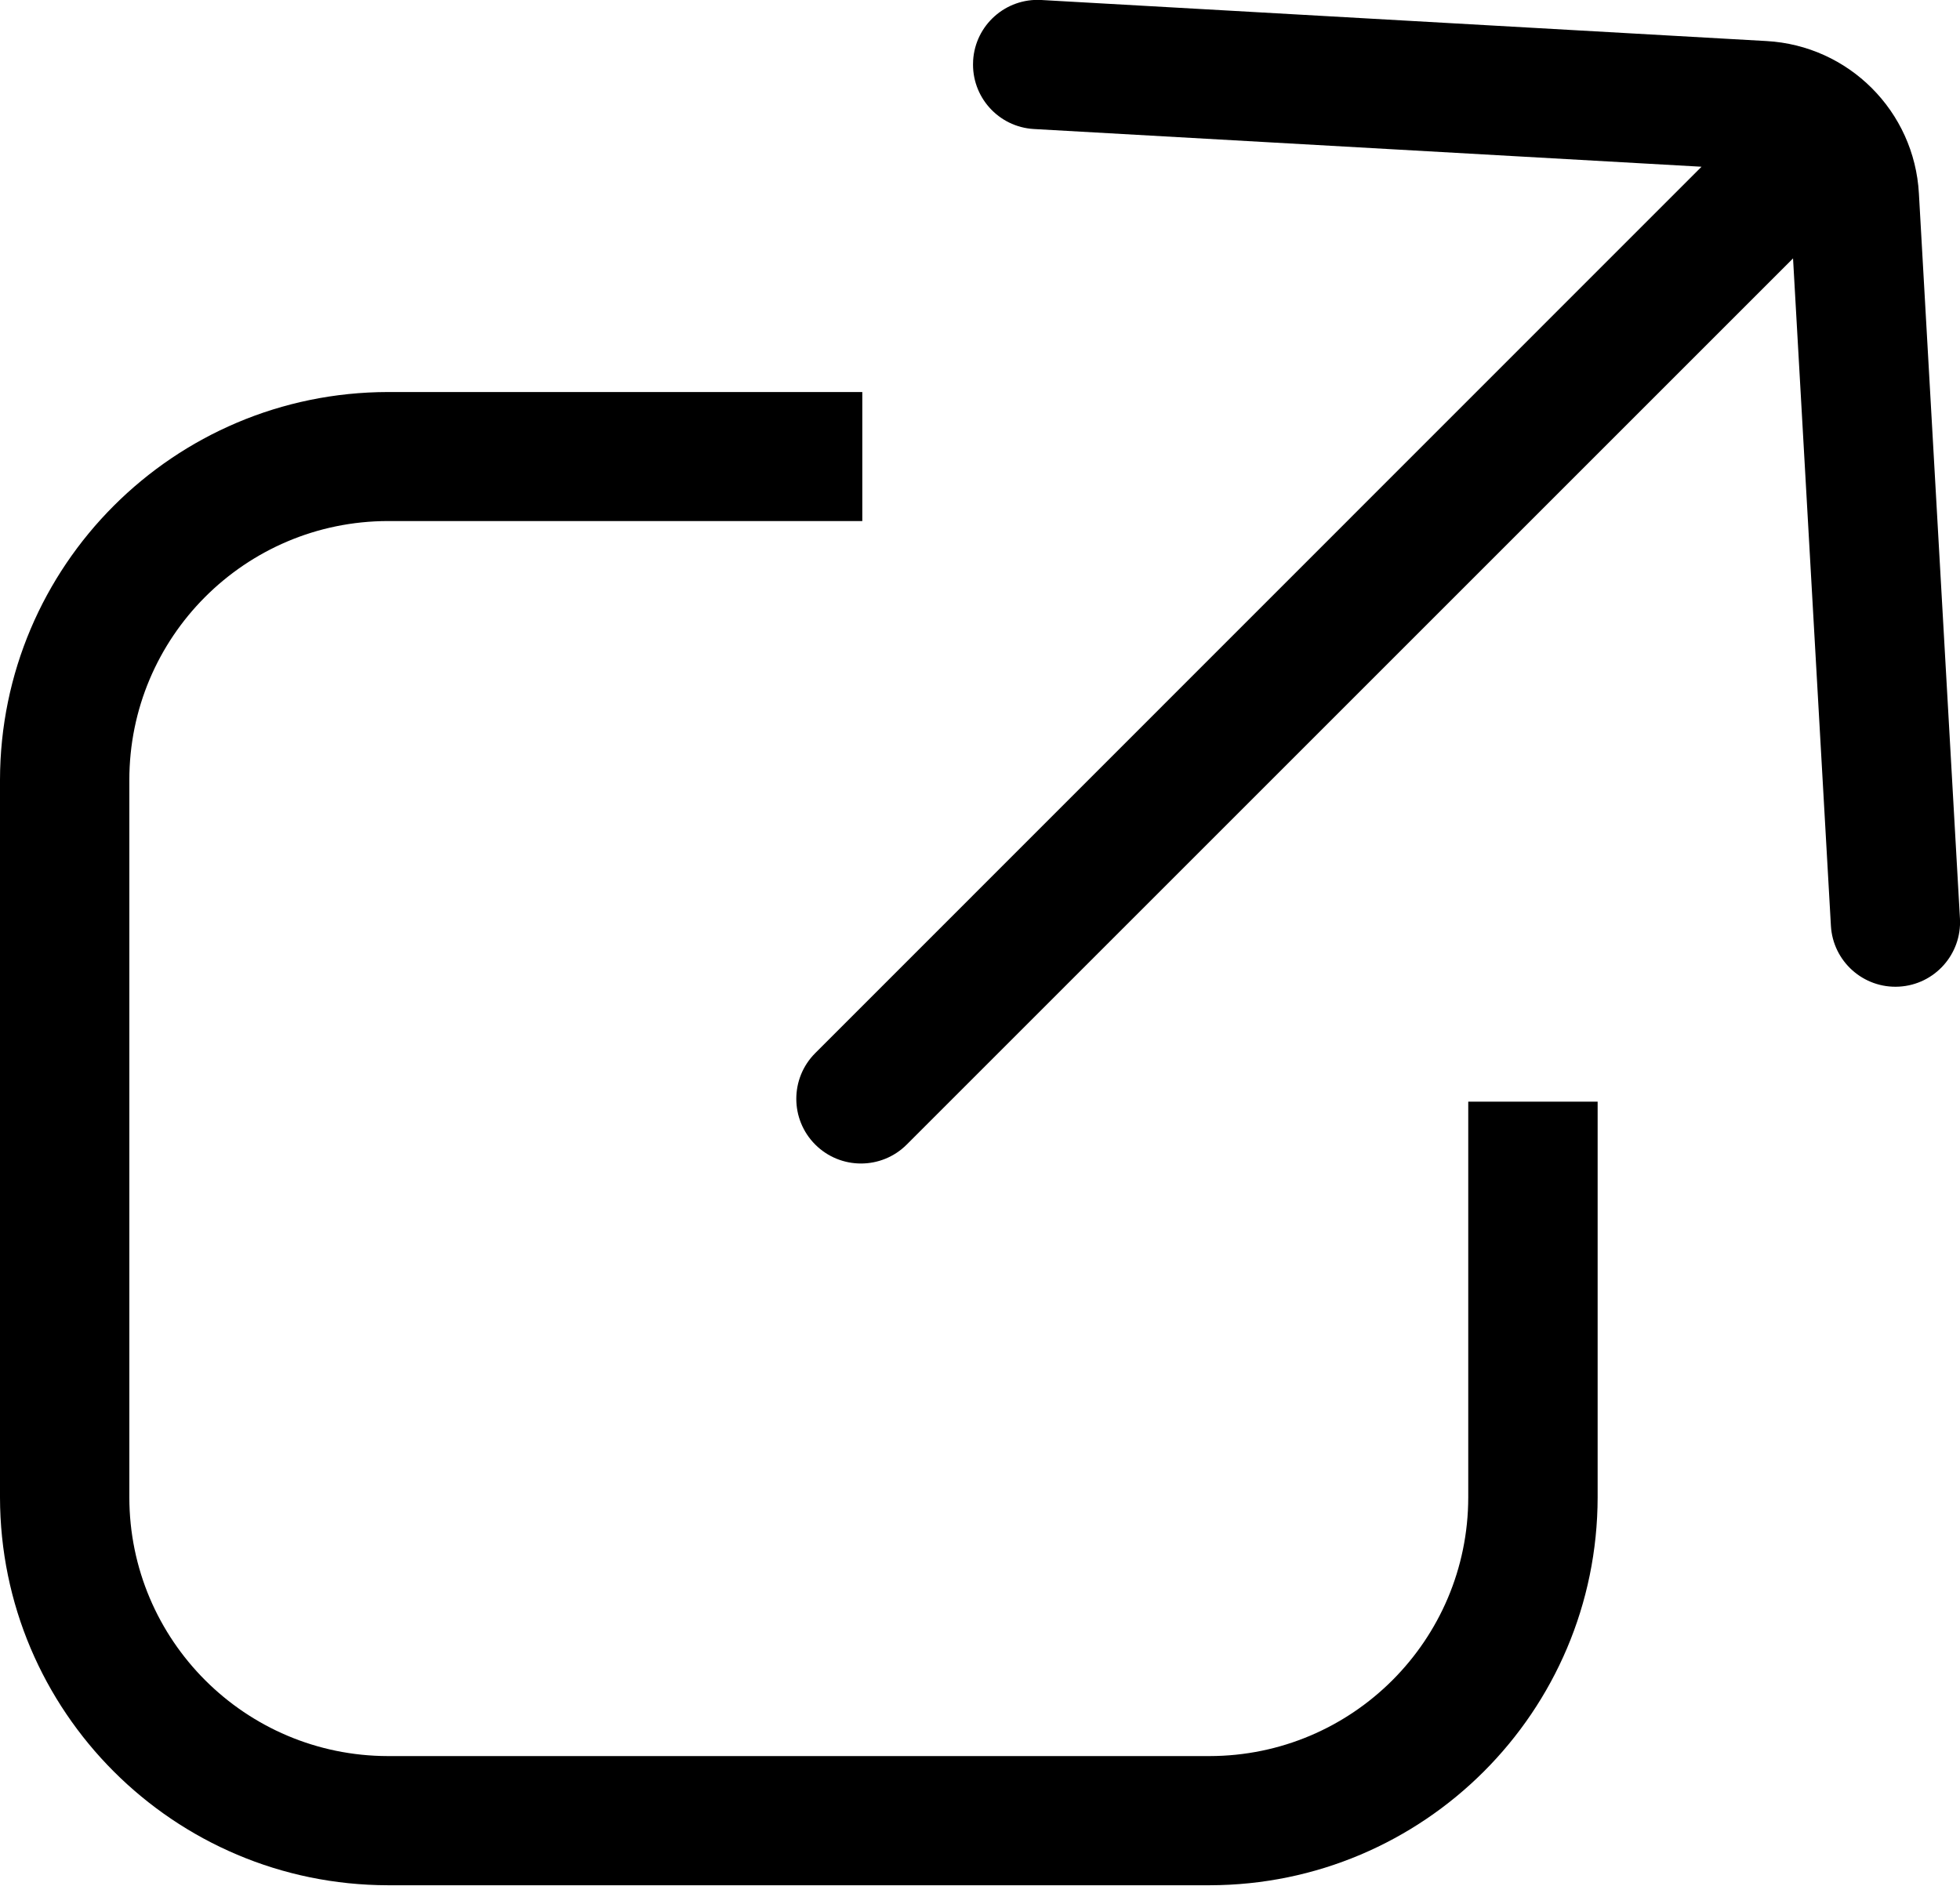
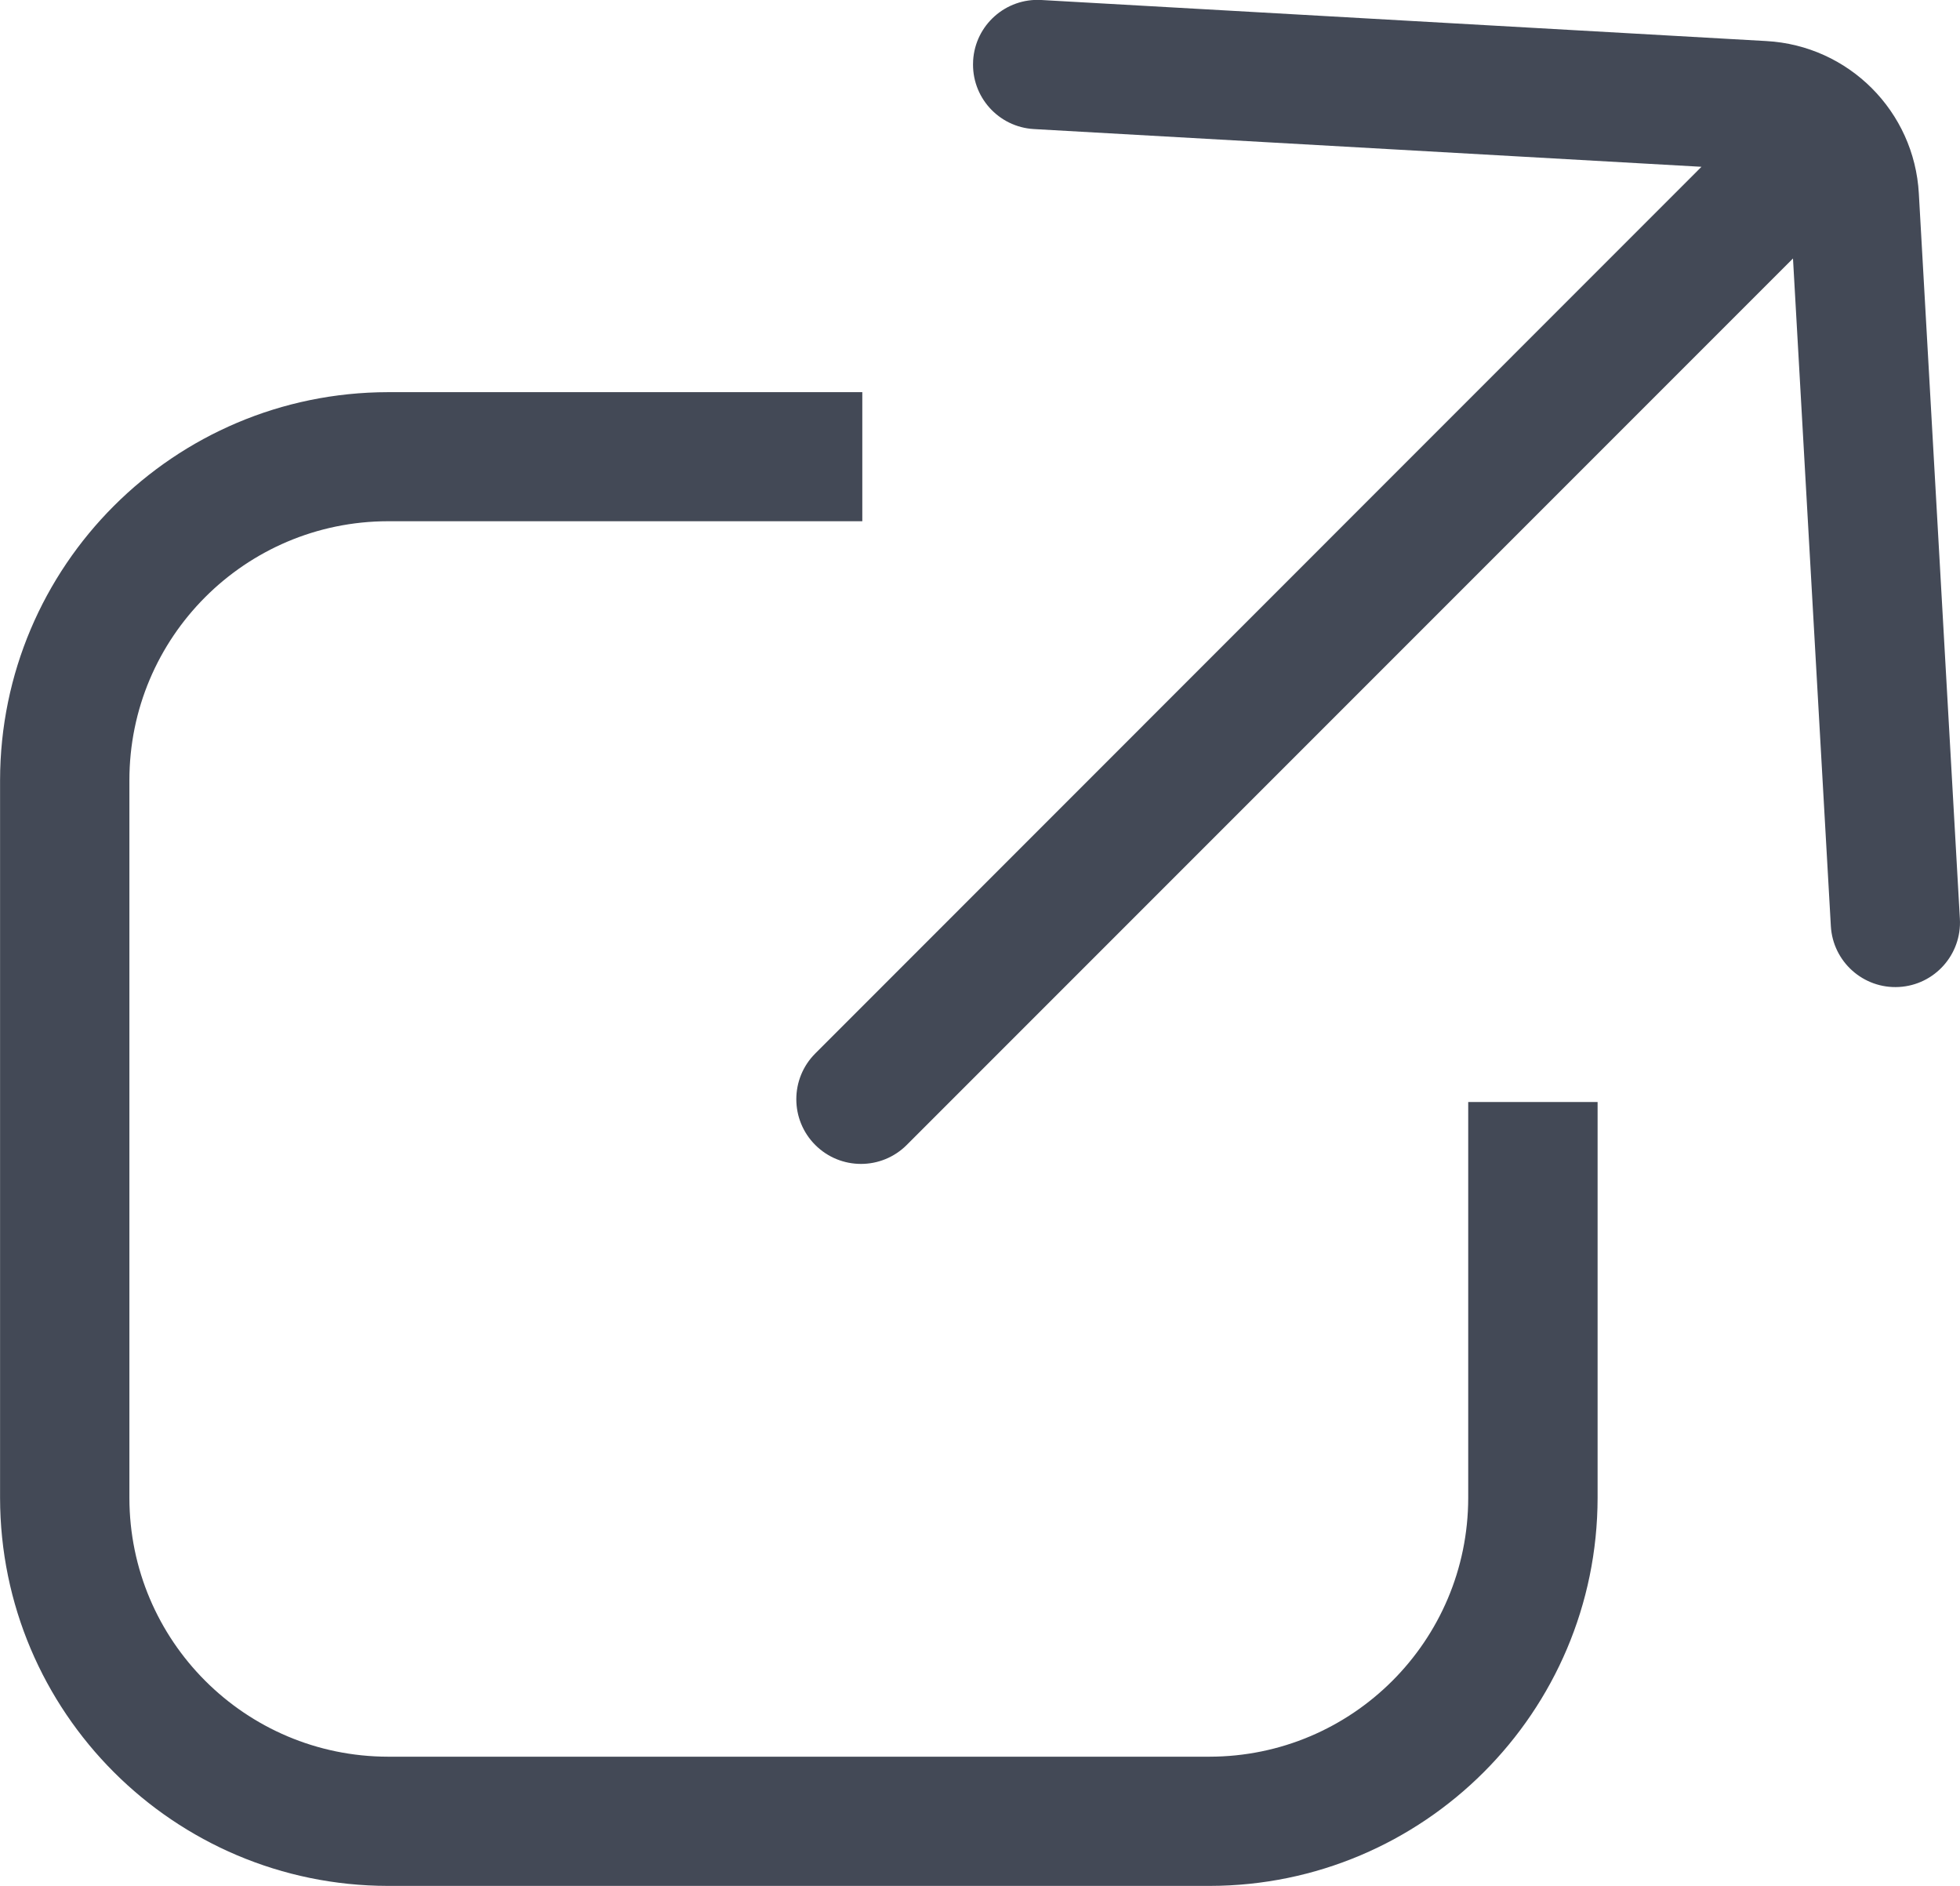
- <svg viewBox="0 0 394.91 379.91">
-   <path fill="currentColor" d="M26.06,157.2A52.18,52.18,0,0,1,78.18,105h95.56V79H78.18A78.27,78.27,0,0,0,0,157.16V301.73a78.27,78.27,0,0,0,78.18,78.18H243.72a78.27,78.27,0,0,0,78.18-78.18V222H295.83v79.75a52.18,52.18,0,0,1-52.13,52.13H78.18a52.18,52.18,0,0,1-52.12-52.13" />
-   <path fill="currentColor" d="M196.07,12.32A13,13,0,0,0,208.32,26h0L342.83,33.6,164.26,212.22a13,13,0,0,0,18.43,18.43h0L361.27,52.07l7.63,134.49a13,13,0,1,0,26-1.47h0L386.63,39A32.56,32.56,0,0,0,355.9,8.27L209.81,0a13,13,0,0,0-13.74,12.21Z" />
+ <svg xmlns="http://www.w3.org/2000/svg" width="13.93cm" height="13.4cm" viewBox="0 0 394.91 379.91">
+   <defs>
+     <style>.cls-1{fill:#434956;}</style>
+   </defs>
+   <path class="cls-1" d="M26.06,157.2A52.18,52.18,0,0,1,78.18,105h95.56V79H78.18A78.27,78.27,0,0,0,0,157.16V301.73a78.27,78.27,0,0,0,78.18,78.18H243.72a78.27,78.27,0,0,0,78.18-78.18V222H295.83v79.75a52.18,52.18,0,0,1-52.13,52.13H78.18a52.18,52.18,0,0,1-52.12-52.13" />
+   <path class="cls-1" d="M196.07,12.32A13,13,0,0,0,208.32,26h0L342.83,33.6,164.26,212.22a13,13,0,0,0,18.43,18.43h0L361.27,52.07l7.63,134.49a13,13,0,1,0,26-1.47h0L386.63,39A32.56,32.56,0,0,0,355.9,8.27L209.81,0a13,13,0,0,0-13.74,12.21Z" />
</svg>
